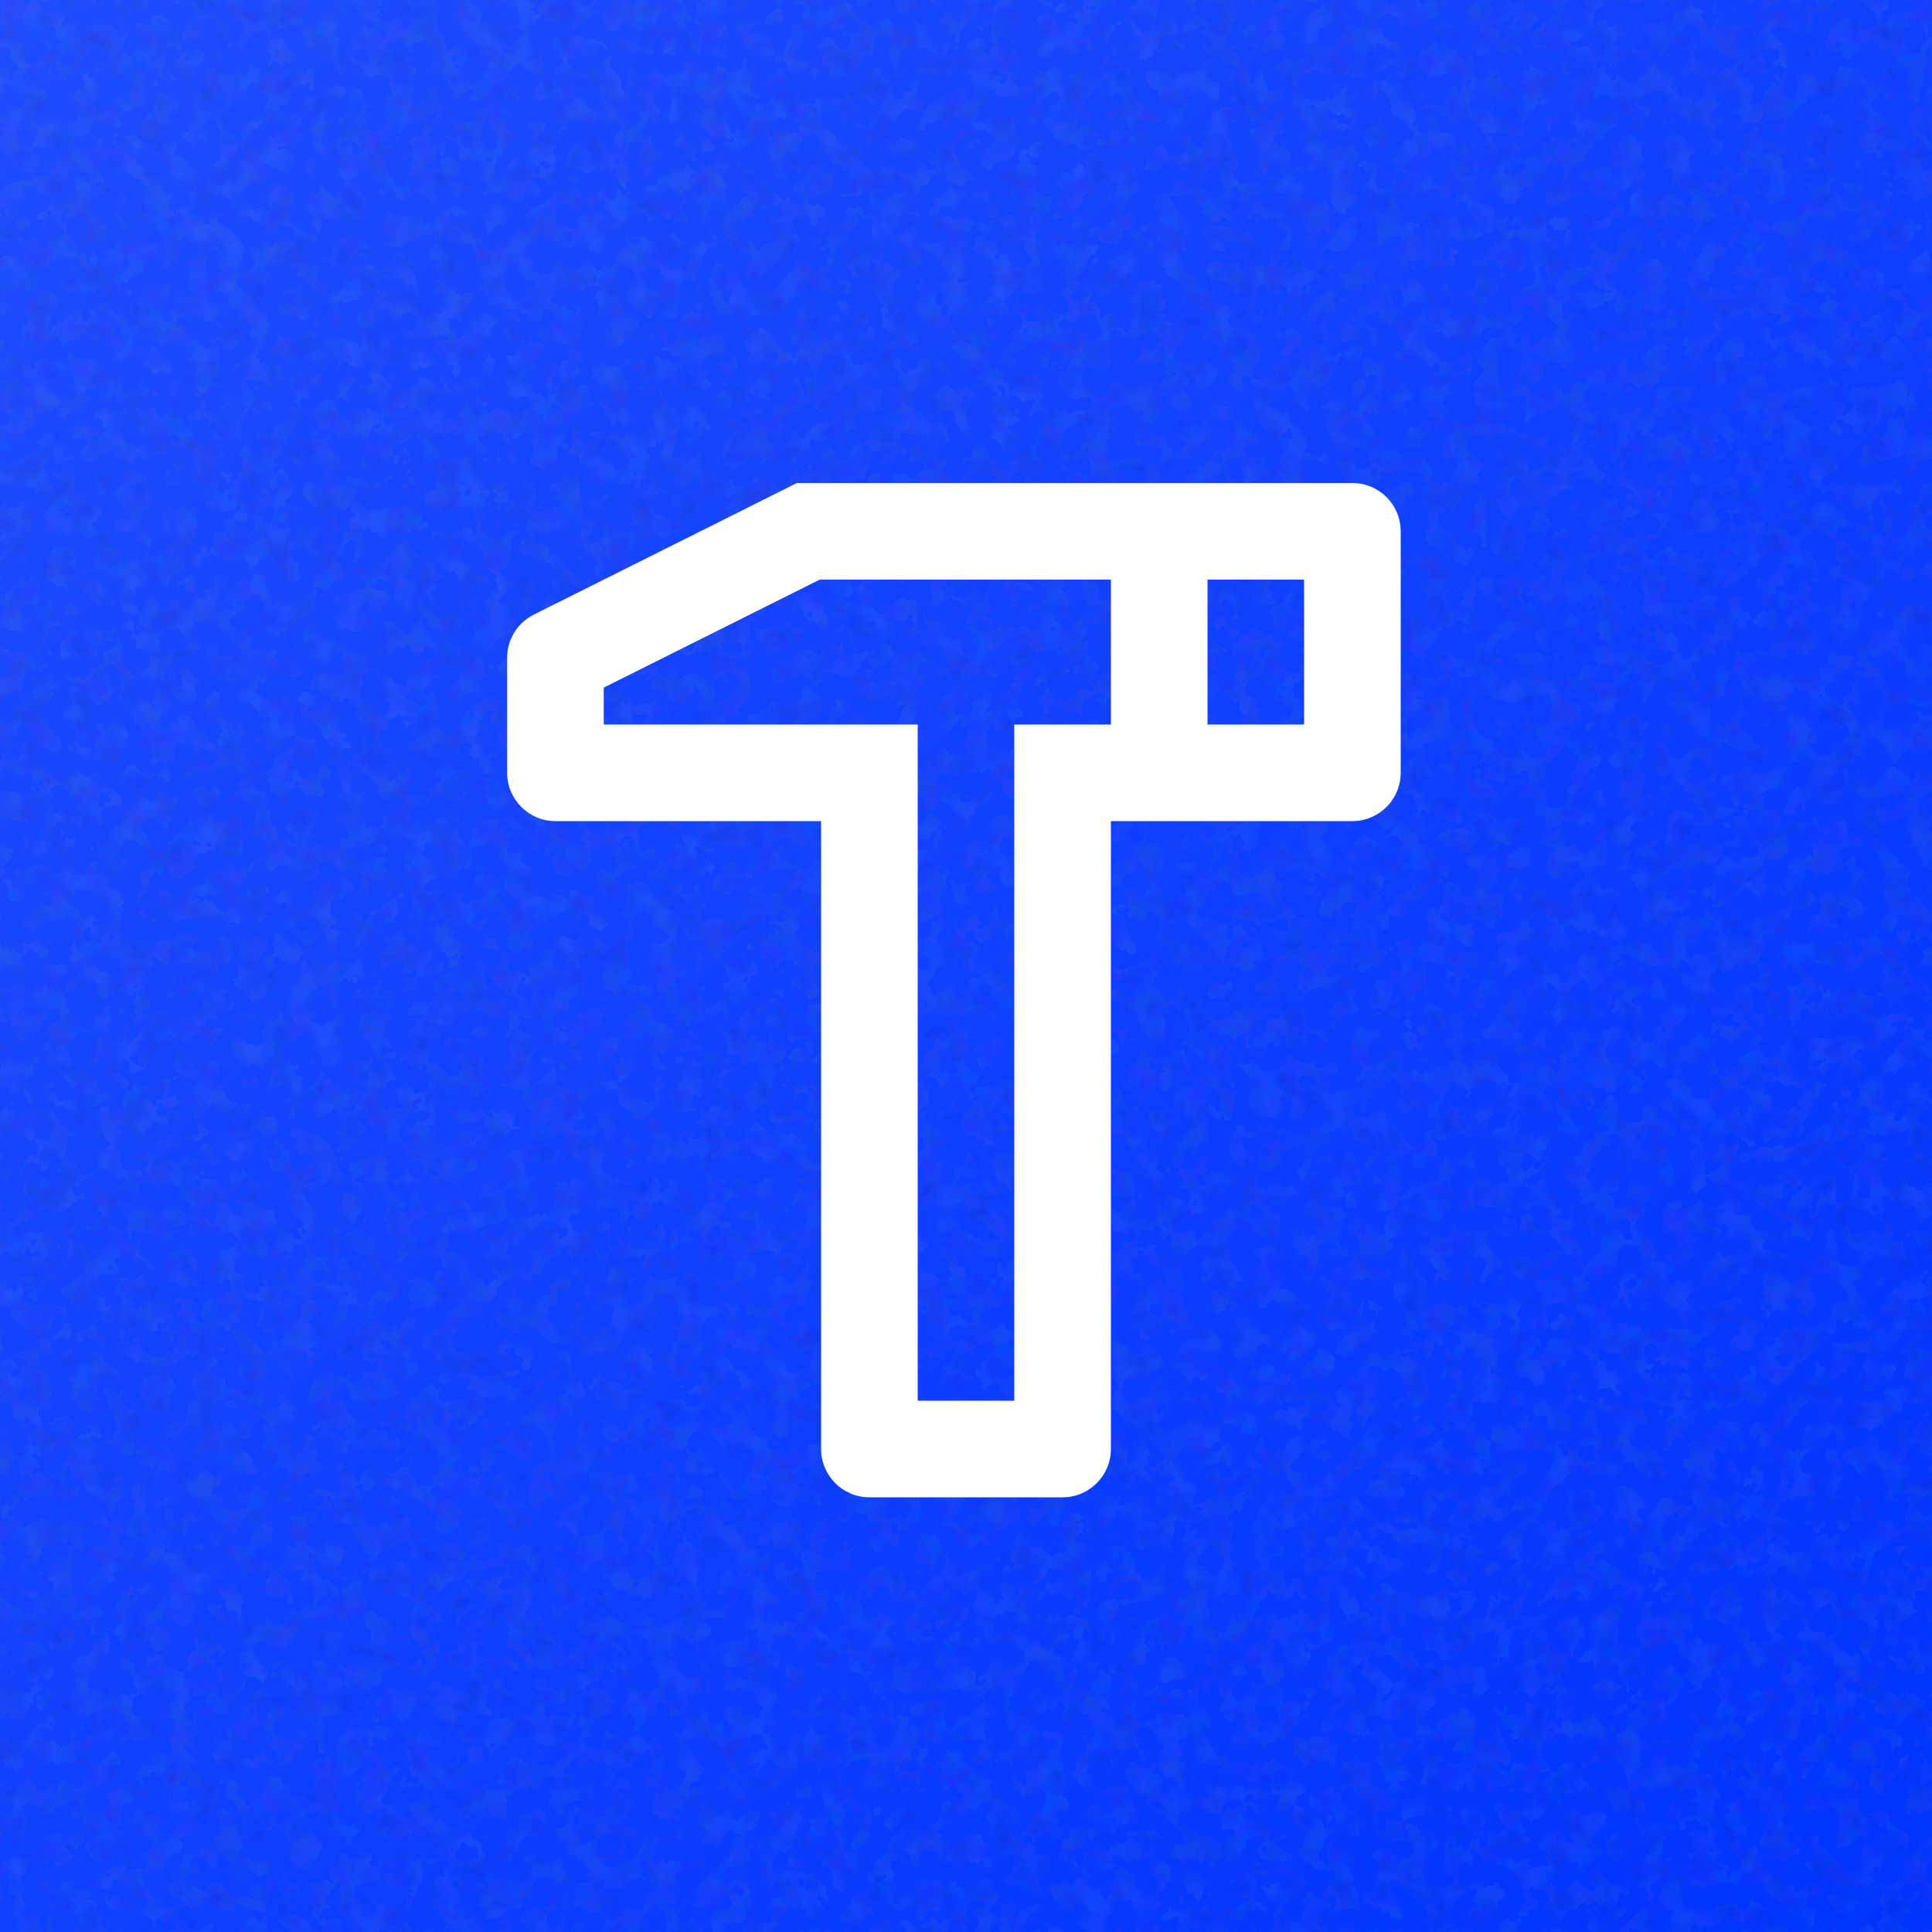
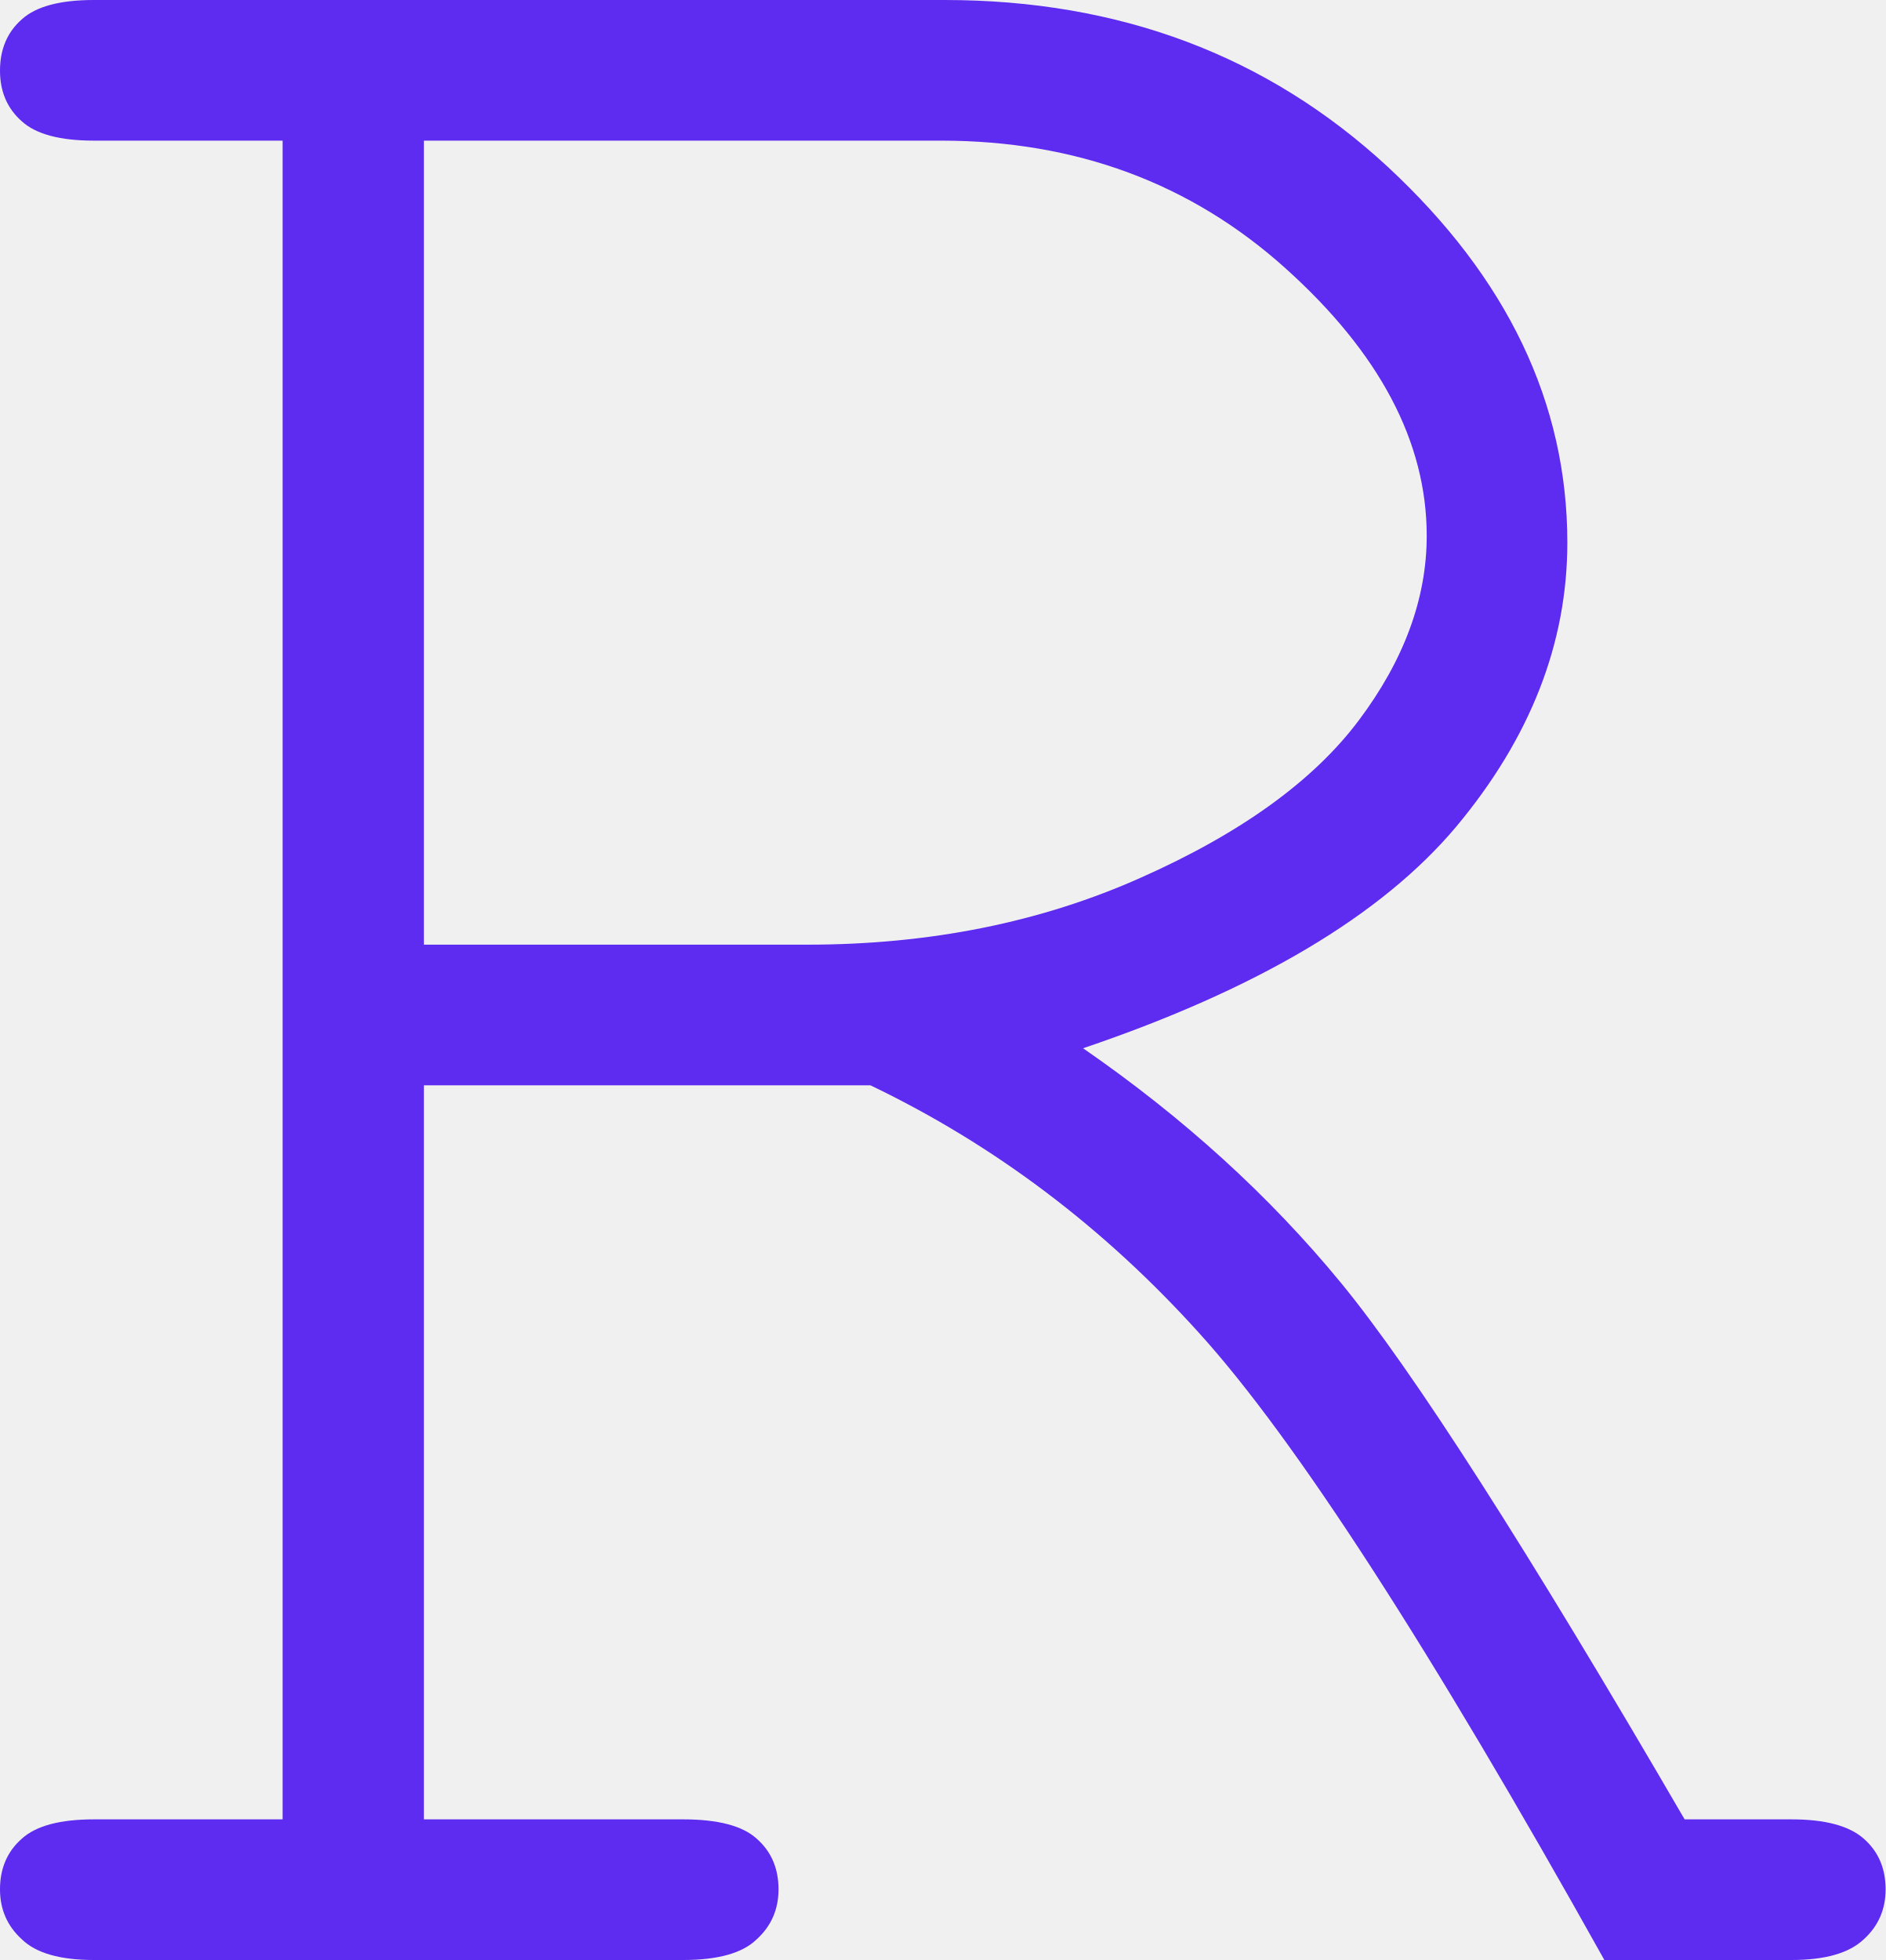
- <svg xmlns="http://www.w3.org/2000/svg" width="40" height="40" viewBox="0 0 40 40" fill="none">
-   <g clip-path="url(#clip0_15255_46435)">
-     <rect width="40" height="40" fill="#0033FF" />
-     <g filter="url(#filter0_n_15255_46435)">
-       <rect width="40" height="40" fill="url(#paint0_linear_15255_46435)" />
+ <svg xmlns="http://www.w3.org/2000/svg" viewBox="2.15 13.06 27.49 28.57" data-asc="0.83251953125" width="27.49" height="28.57">
+   <defs />
+   <g fill="#5e2bf0">
+     <g transform="translate(0, 0)">
+       <path d="M8.33 28.88L8.33 39.58L12.11 39.58Q12.87 39.58 13.18 39.86Q13.50 40.14 13.50 40.60Q13.50 41.04 13.18 41.33Q12.87 41.63 12.11 41.63L3.52 41.63Q2.78 41.63 2.47 41.33Q2.15 41.04 2.15 40.60Q2.15 40.14 2.47 39.86Q2.78 39.58 3.52 39.58L6.27 39.58L6.27 15.11L3.52 15.11Q2.78 15.11 2.47 14.83Q2.15 14.55 2.15 14.09Q2.15 13.62 2.47 13.34Q2.78 13.06 3.52 13.06L15.92 13.06Q19.75 13.06 22.38 15.49Q25 17.92 25 20.97Q25 23.17 23.38 25.11Q21.75 27.05 17.94 28.34Q20.14 29.86 21.70 31.76Q23.27 33.67 26.71 39.58L28.27 39.58Q29.00 39.58 29.32 39.86Q29.64 40.14 29.64 40.60Q29.64 41.04 29.32 41.33Q29.00 41.63 28.27 41.63L25.54 41.63Q21.73 34.81 19.64 32.50Q17.55 30.18 14.84 28.88L8.33 28.88M8.33 26.83L13.92 26.83Q16.60 26.83 18.79 25.85Q20.97 24.88 21.96 23.56Q22.95 22.24 22.95 20.87Q22.95 18.82 20.89 16.97Q18.82 15.11 15.87 15.11L8.33 15.11L8.33 26.83Z" />
    </g>
-     <path d="M28 10C28.552 10 29 10.448 29 11V16C29 16.552 28.552 17 28 17H23V30C23 30.552 22.552 31 22 31H18C17.448 31 17 30.552 17 30V17H11.5C10.948 17 10.5 16.552 10.5 16V13.618C10.5 13.239 10.714 12.893 11.053 12.724L16.5 10H28ZM23 12H16.972L12.5 14.236V15H19V29H21V15H23V12ZM27 12H25V15H27V12Z" fill="white" />
  </g>
-   <defs>
-     <filter id="filter0_n_15255_46435" x="0" y="0" width="40" height="40" filterUnits="userSpaceOnUse" color-interpolation-filters="sRGB">
-       <feFlood flood-opacity="0" result="BackgroundImageFix" />
-       <feBlend mode="normal" in="SourceGraphic" in2="BackgroundImageFix" result="shape" />
-       <feTurbulence type="fractalNoise" baseFrequency="2 2" stitchTiles="stitch" numOctaves="3" result="noise" seed="8033" />
-       <feComponentTransfer in="noise" result="coloredNoise1">
-         <feFuncR type="linear" slope="2" intercept="-0.5" />
-         <feFuncG type="linear" slope="2" intercept="-0.5" />
-         <feFuncB type="linear" slope="2" intercept="-0.5" />
-         <feFuncA type="discrete" tableValues="1 1 1 1 1 1 1 1 1 1 1 1 1 1 1 1 1 1 1 1 1 1 1 1 1 1 1 1 1 1 1 1 1 1 1 1 1 1 1 1 1 1 1 1 1 1 1 1 1 1 1 0 0 0 0 0 0 0 0 0 0 0 0 0 0 0 0 0 0 0 0 0 0 0 0 0 0 0 0 0 0 0 0 0 0 0 0 0 0 0 0 0 0 0 0 0 0 0 0 0 " />
-       </feComponentTransfer>
-       <feComposite operator="in" in2="shape" in="coloredNoise1" result="noise1Clipped" />
-       <feComponentTransfer in="noise1Clipped" result="color1">
-         <feFuncA type="table" tableValues="0 0.06" />
-       </feComponentTransfer>
-       <feMerge result="effect1_noise_15255_46435">
-         <feMergeNode in="shape" />
-         <feMergeNode in="color1" />
-       </feMerge>
-     </filter>
-     <linearGradient id="paint0_linear_15255_46435" x1="0" y1="0" x2="40" y2="40" gradientUnits="userSpaceOnUse">
-       <stop stop-color="#1F4CFF" />
-       <stop offset="1" stop-color="#0033FF" />
-     </linearGradient>
-     <clipPath id="clip0_15255_46435">
-       <rect width="40" height="40" fill="white" />
-     </clipPath>
-   </defs>
</svg>
